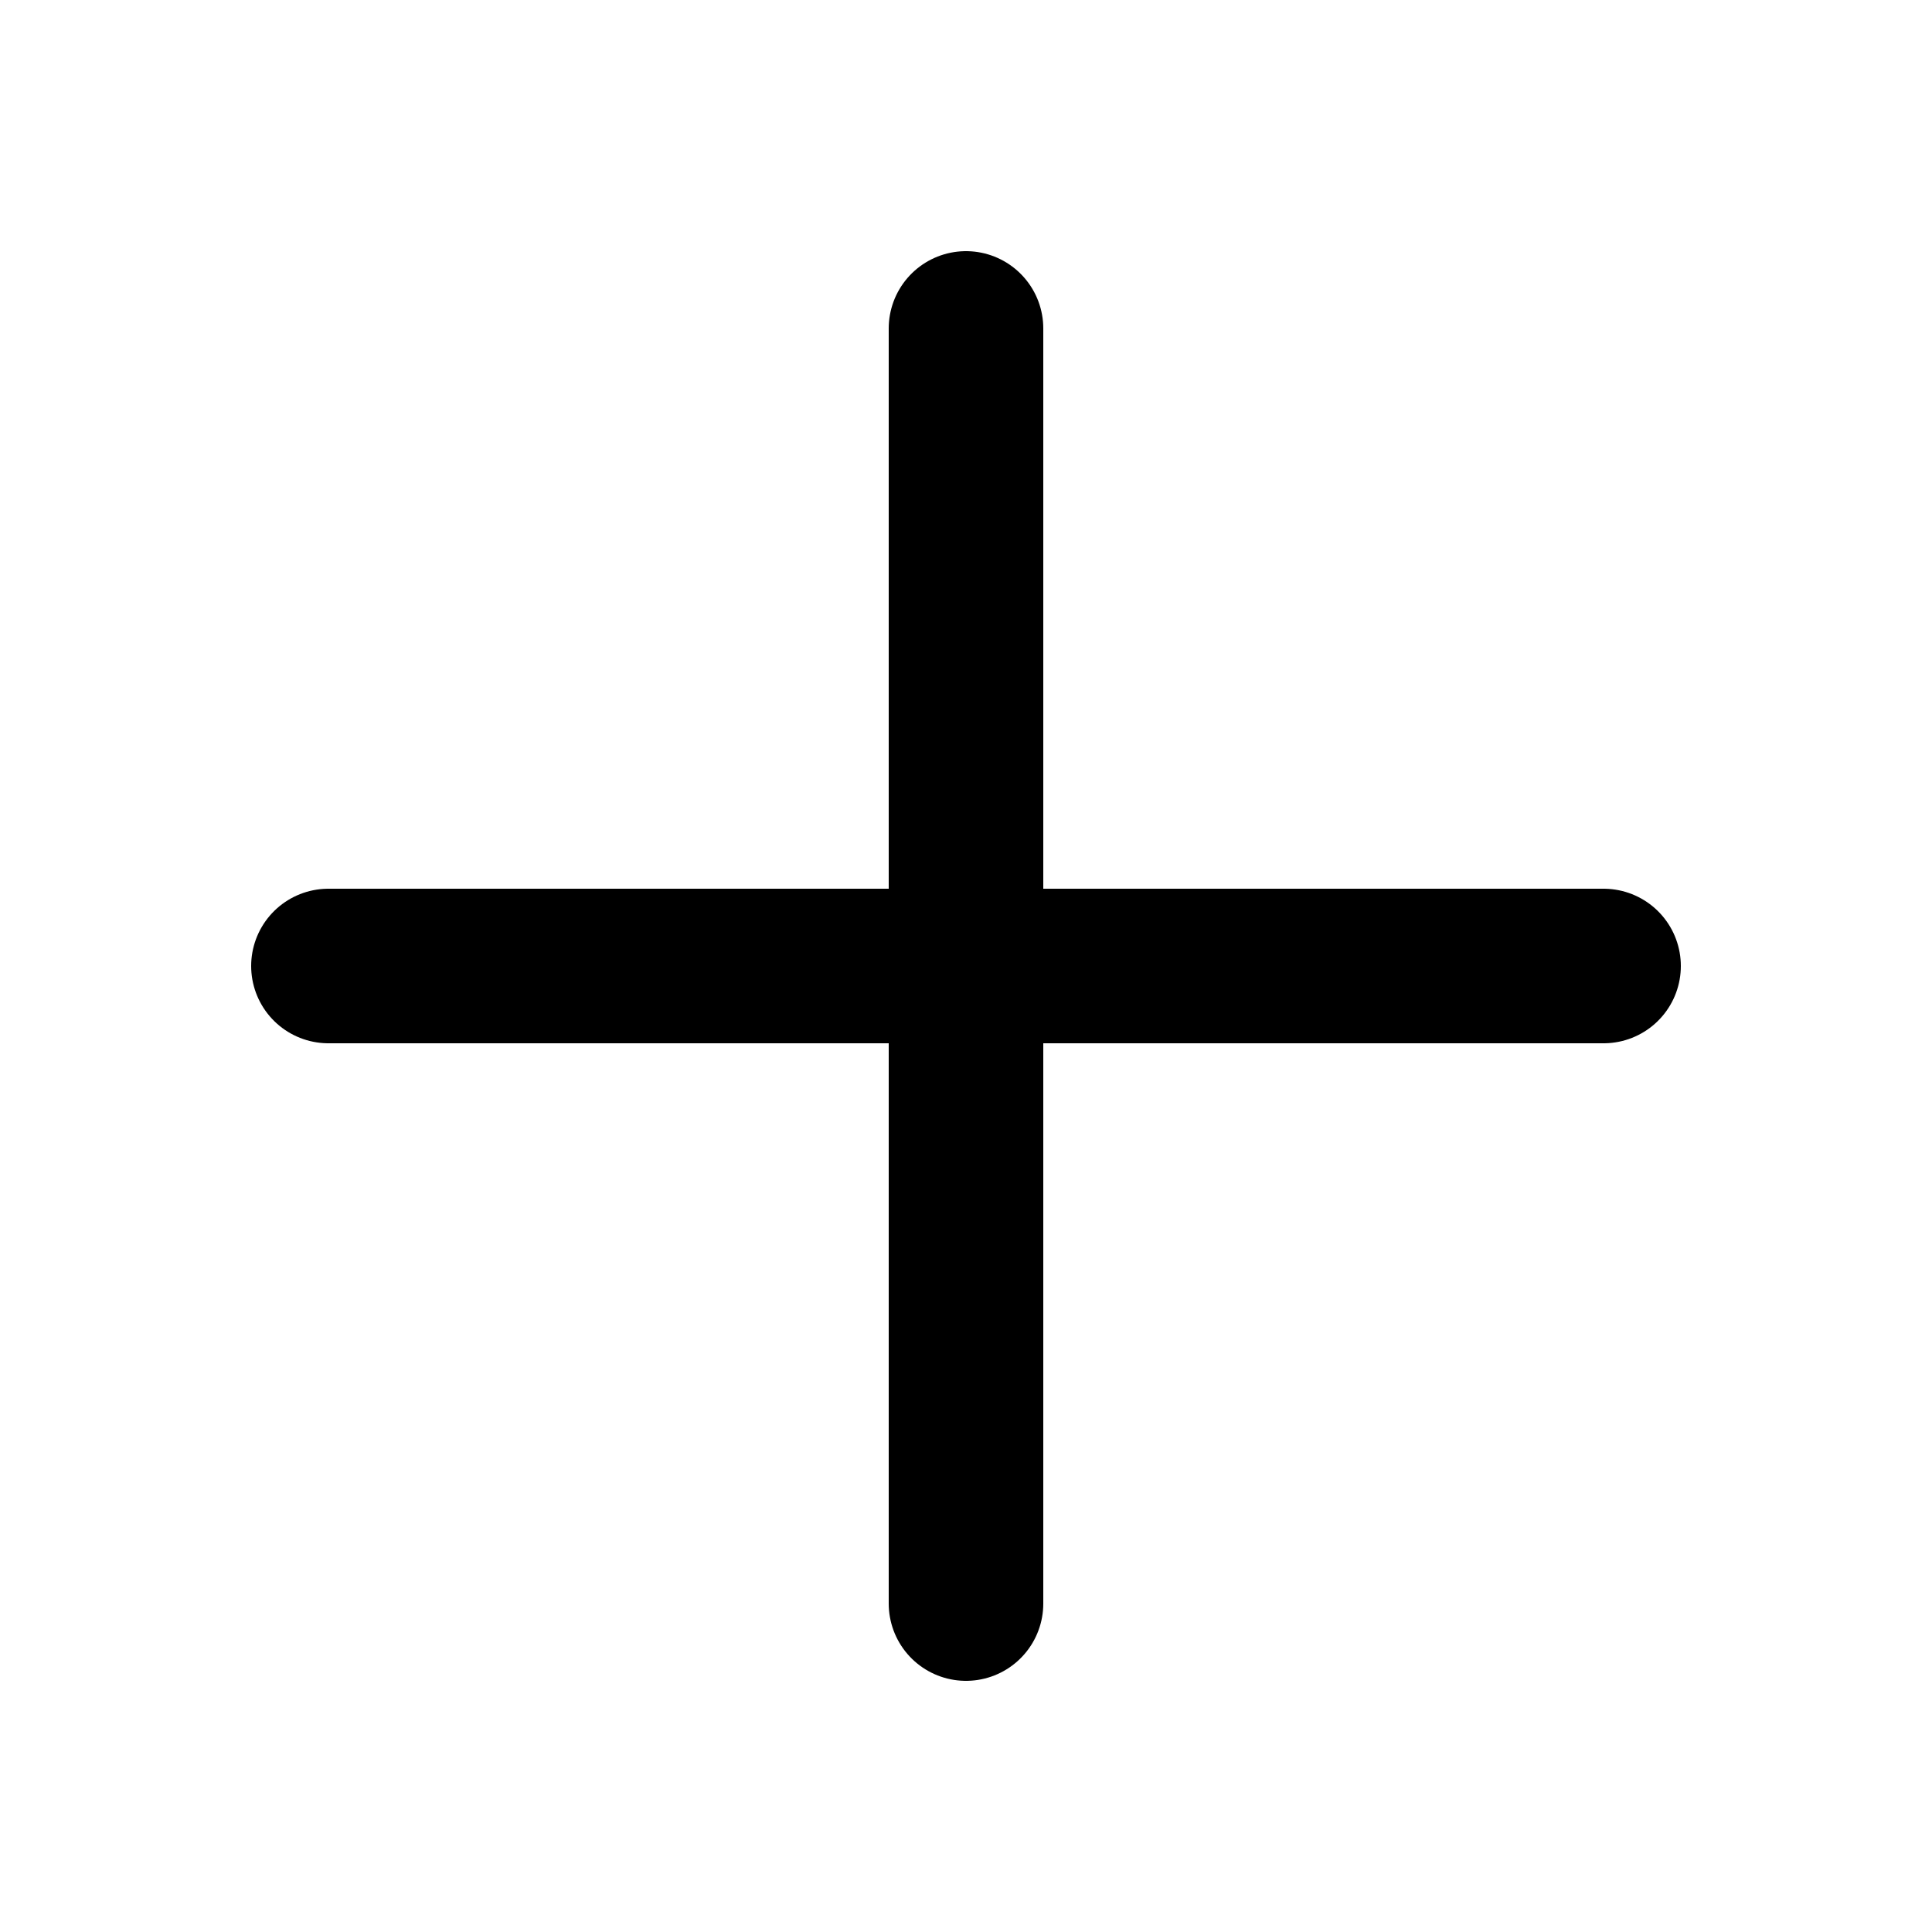
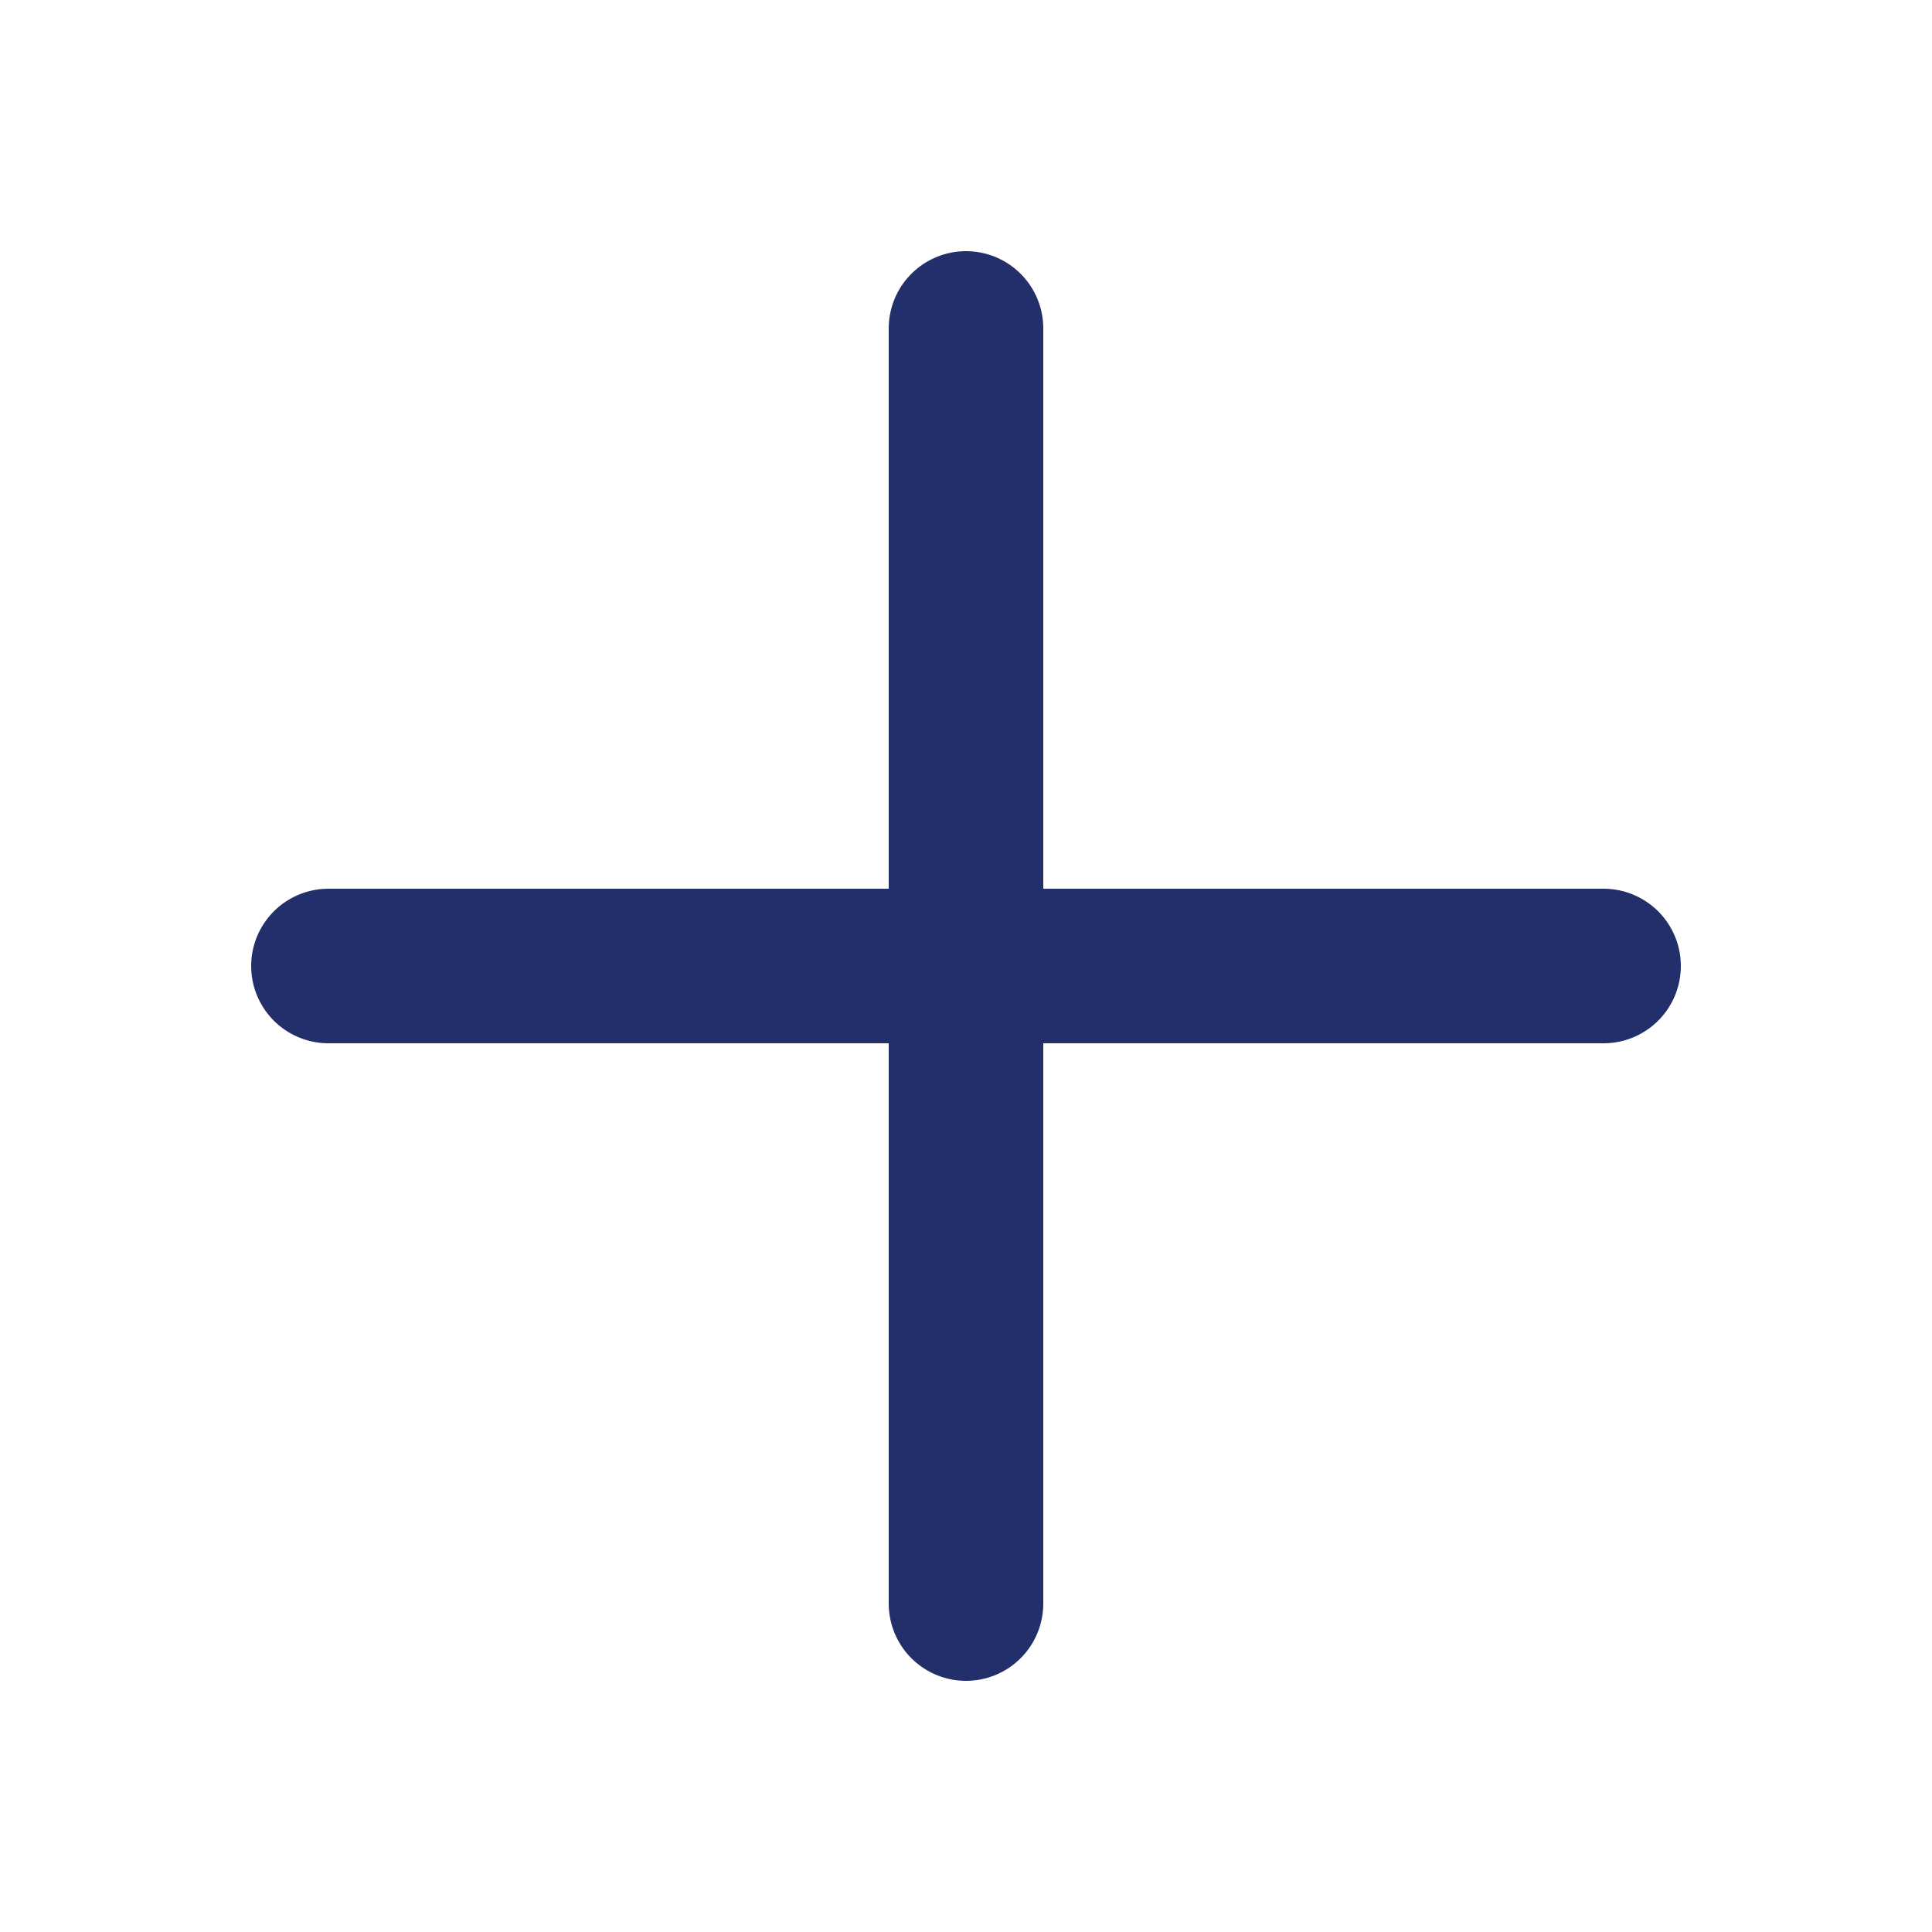
<svg xmlns="http://www.w3.org/2000/svg" width="24" height="24" viewBox="0 0 25 24" fill="none">
-   <path d="M4.25 12H20.75" stroke="black" stroke-width="2" stroke-linecap="round" stroke-linejoin="round" />
-   <path d="M12.5 3.75V20.25" stroke="black" stroke-width="2" stroke-linecap="round" stroke-linejoin="round" />
+   <path d="M4.25 12H20.75" stroke="rgb(35, 47, 106)" stroke-width="2" stroke-linecap="round" stroke-linejoin="round" />
+   <path d="M12.5 3.75V20.25" stroke="rgb(35, 47, 106)" stroke-width="2" stroke-linecap="round" stroke-linejoin="round" />
</svg>
